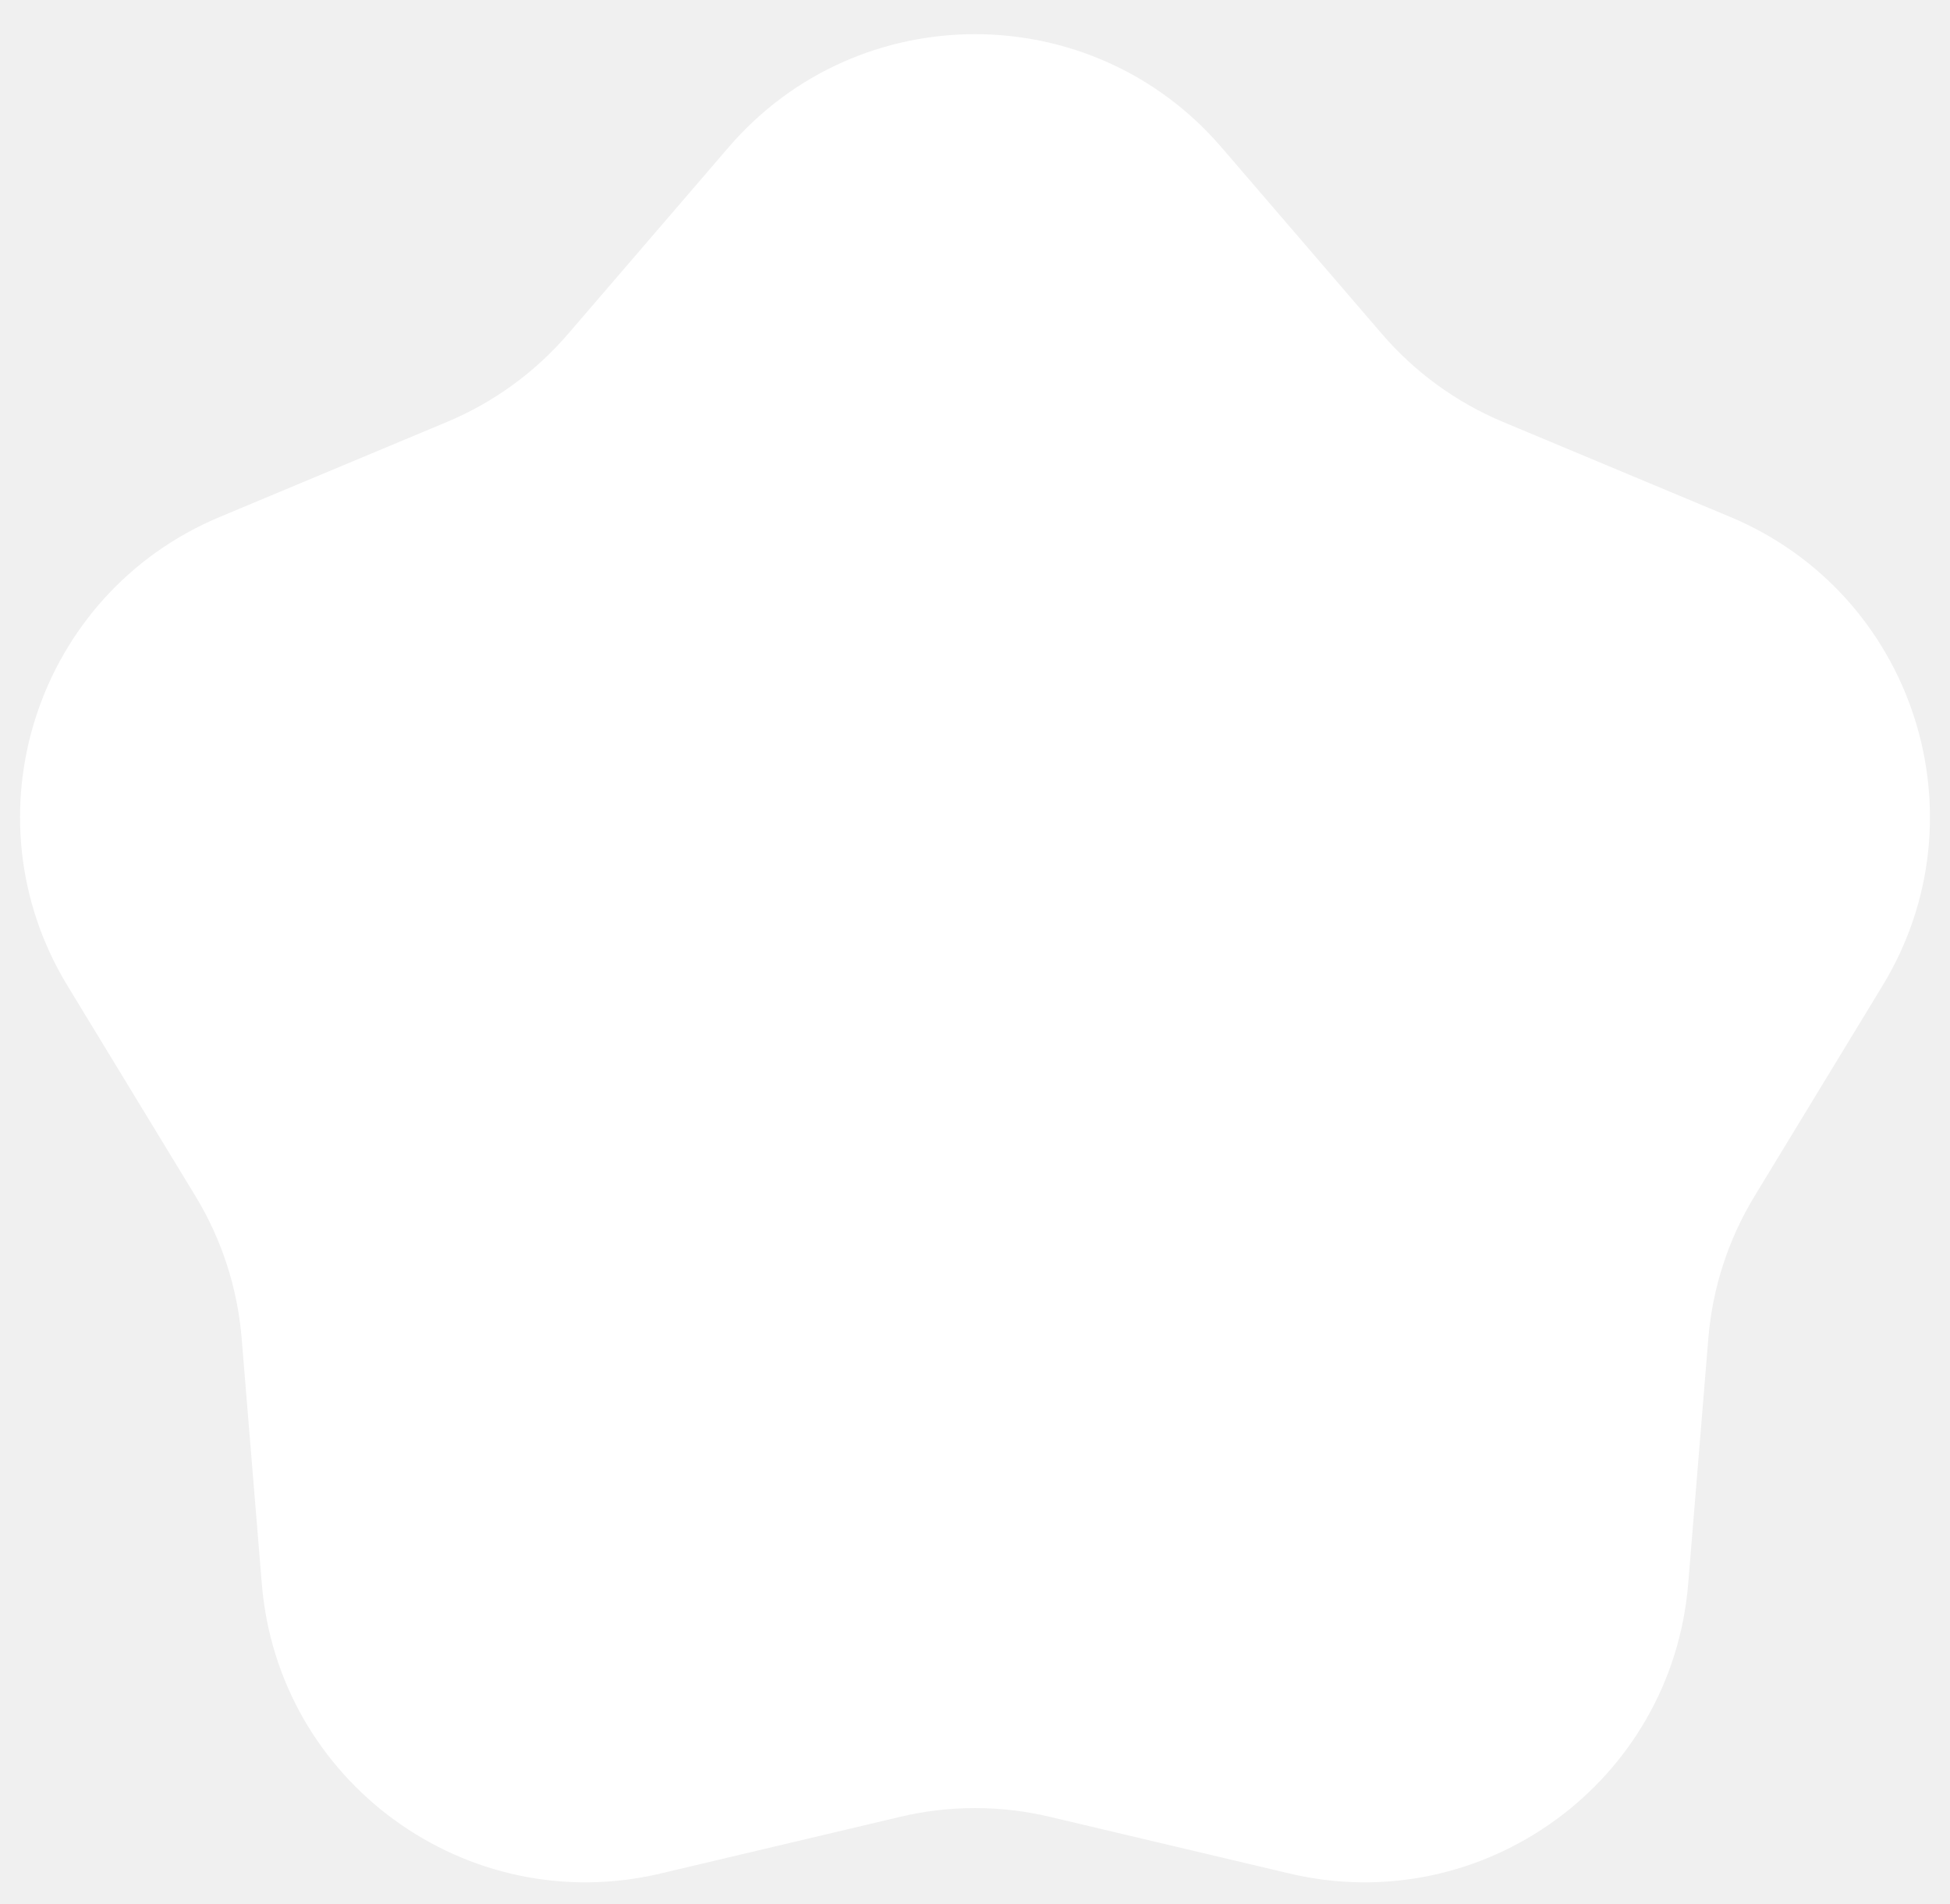
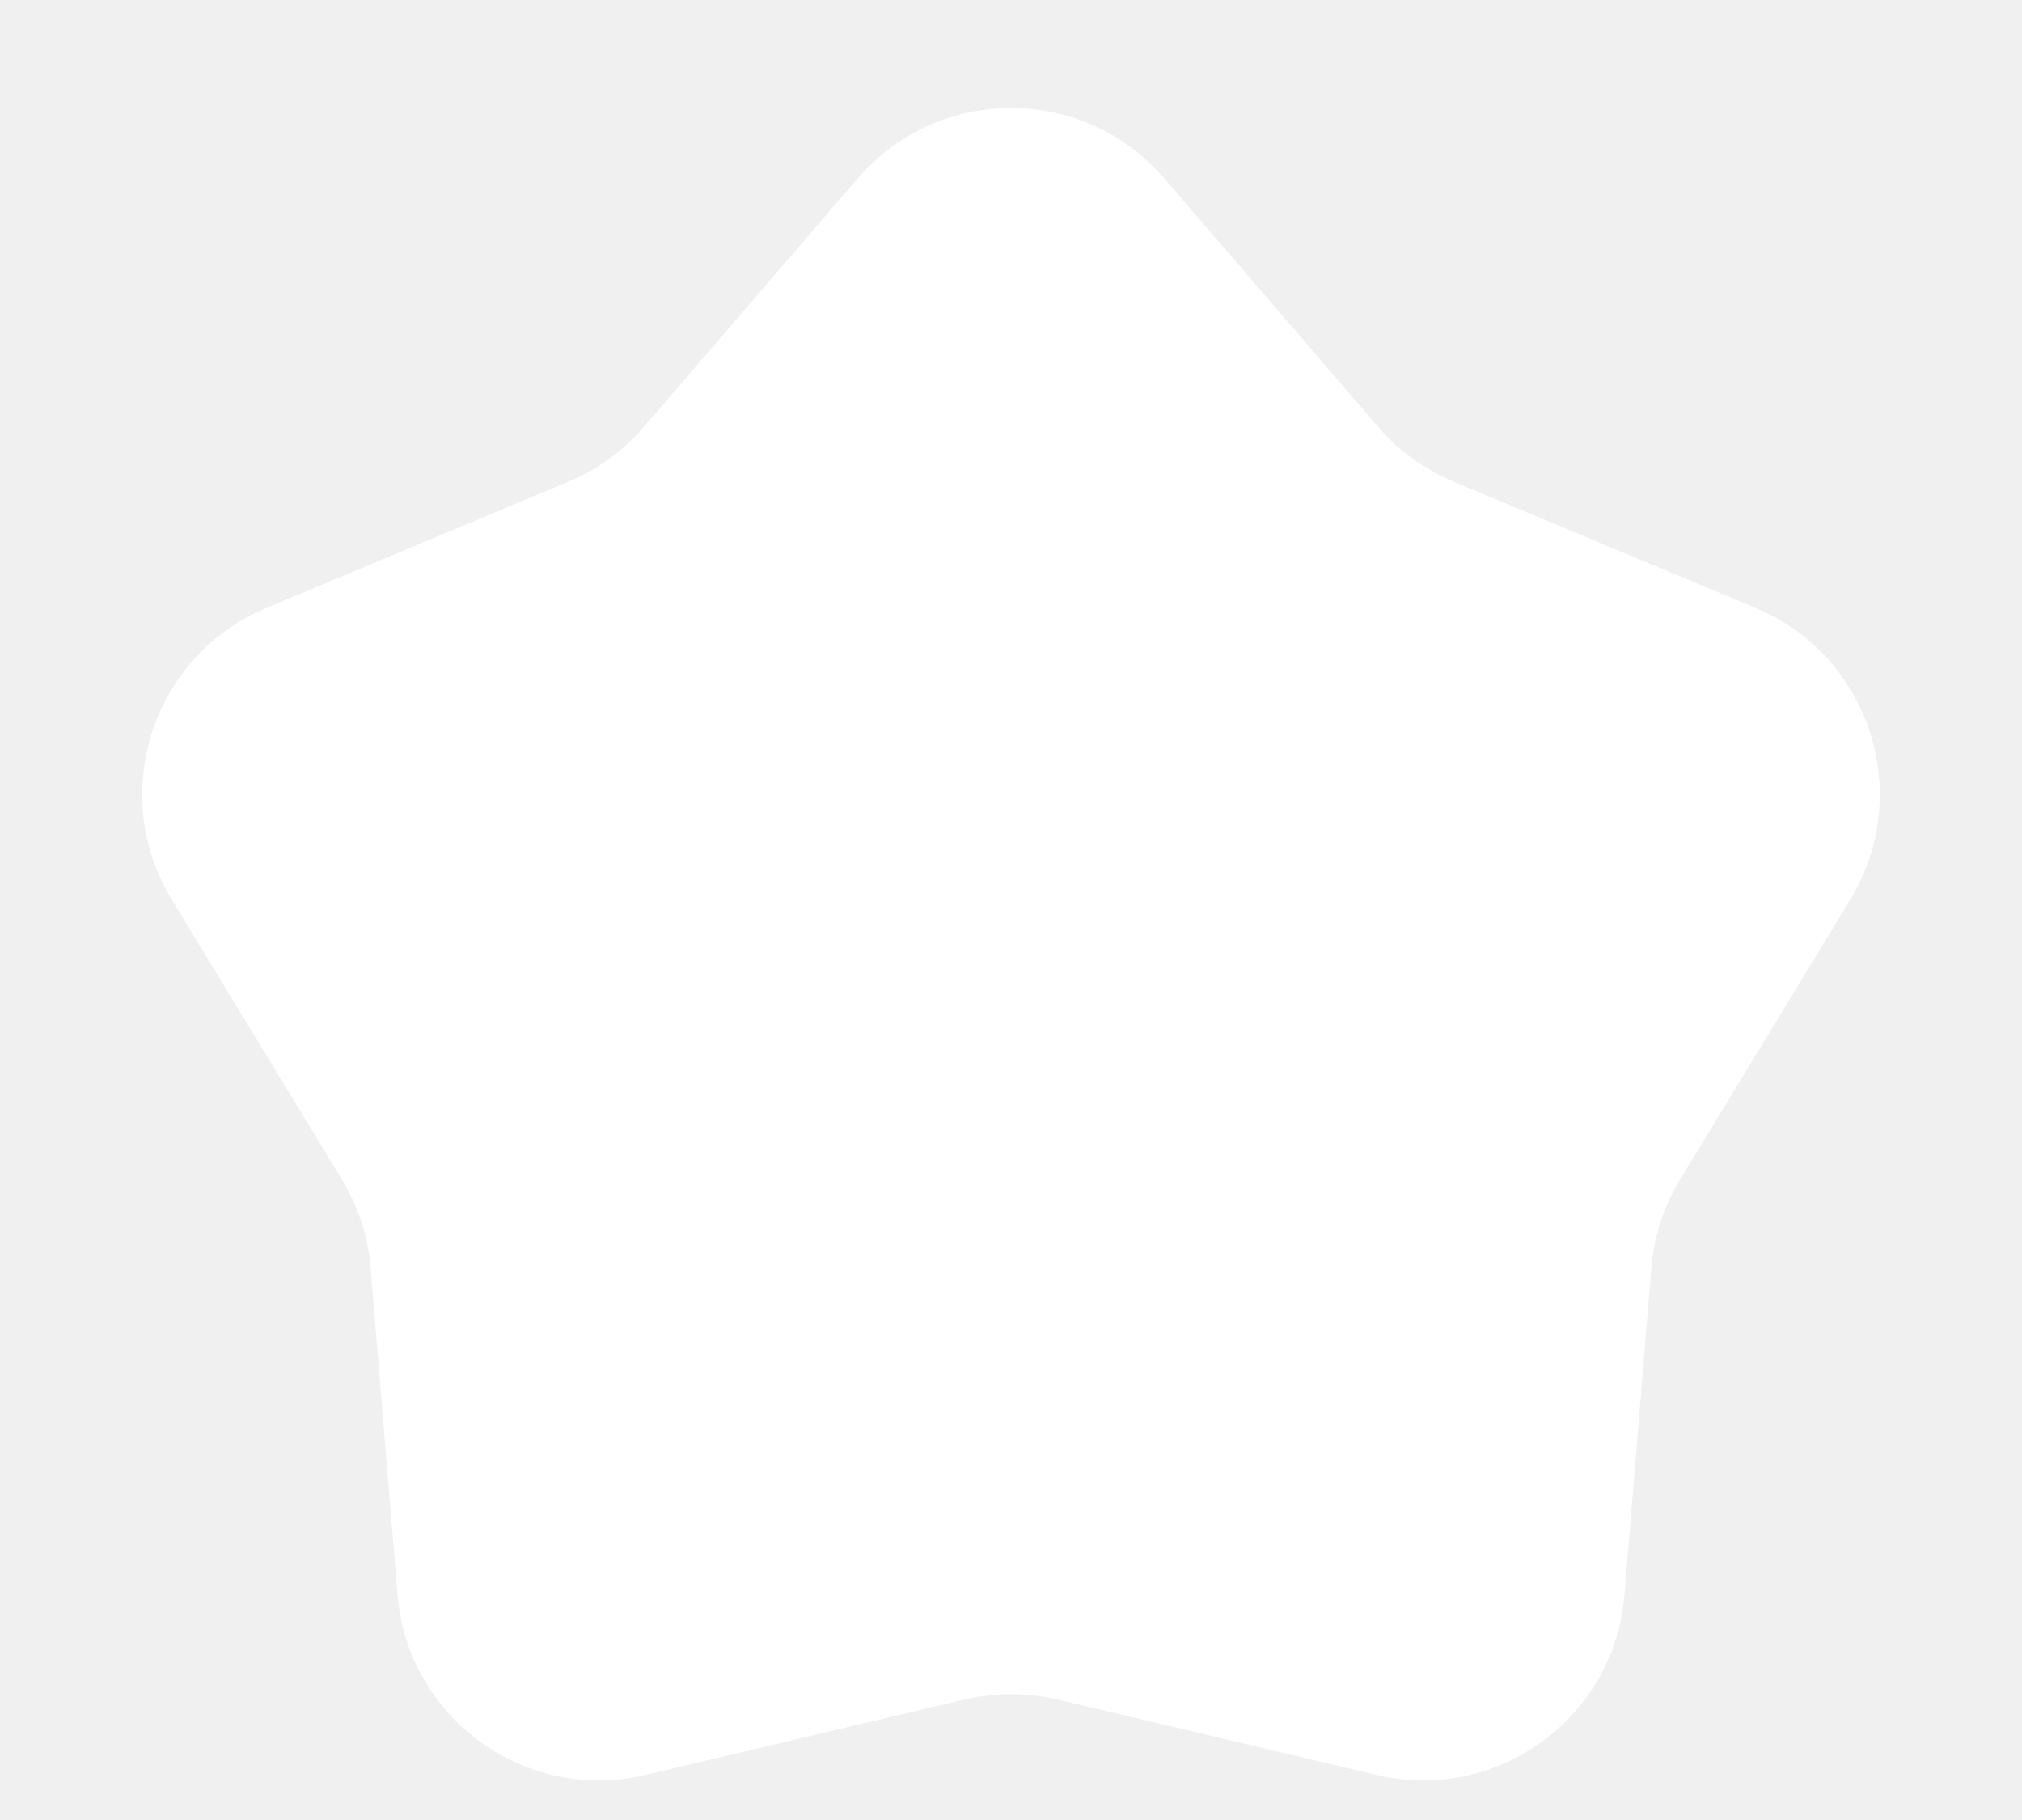
- <svg xmlns="http://www.w3.org/2000/svg" width="42" height="41" viewBox="0 0 42 41" fill="none">
-   <path d="M15.693 3.172C18.485 -0.076 23.515 -0.076 26.308 3.172L29.766 7.194C30.476 8.019 31.368 8.668 32.373 9.088L37.267 11.134C41.218 12.787 42.773 17.57 40.547 21.23L37.791 25.762C37.225 26.692 36.884 27.741 36.795 28.826L36.361 34.113C36.01 38.382 31.942 41.338 27.773 40.352L22.611 39.131C21.552 38.88 20.448 38.88 19.389 39.131L14.227 40.352C10.058 41.338 5.99 38.382 5.639 34.113L5.205 28.826C5.116 27.741 4.775 26.692 4.21 25.762L1.453 21.23C-0.773 17.57 0.782 12.787 4.734 11.134L9.627 9.088C10.632 8.668 11.524 8.019 12.234 7.194L15.693 3.172Z" fill="white" />
+ <svg xmlns="http://www.w3.org/2000/svg" width="10" height="9" viewBox="0 0 10 9" fill="none">
+   <path d="M4.242 0.882C4.641 0.418 5.359 0.418 5.758 0.882L6.815 2.11C6.916 2.228 7.044 2.321 7.187 2.381L8.682 3.006C9.247 3.242 9.469 3.926 9.151 4.448L8.309 5.833C8.228 5.966 8.179 6.116 8.167 6.271L8.034 7.886C7.984 8.496 7.403 8.918 6.807 8.777L5.23 8.404C5.079 8.369 4.921 8.369 4.77 8.404L3.193 8.777C2.597 8.918 2.016 8.496 1.966 7.886L1.833 6.271C1.821 6.116 1.772 5.966 1.691 5.833L0.849 4.448C0.531 3.926 0.753 3.242 1.318 3.006L2.813 2.381C2.956 2.321 3.084 2.228 3.185 2.11L4.242 0.882Z" fill="white" />
</svg>
